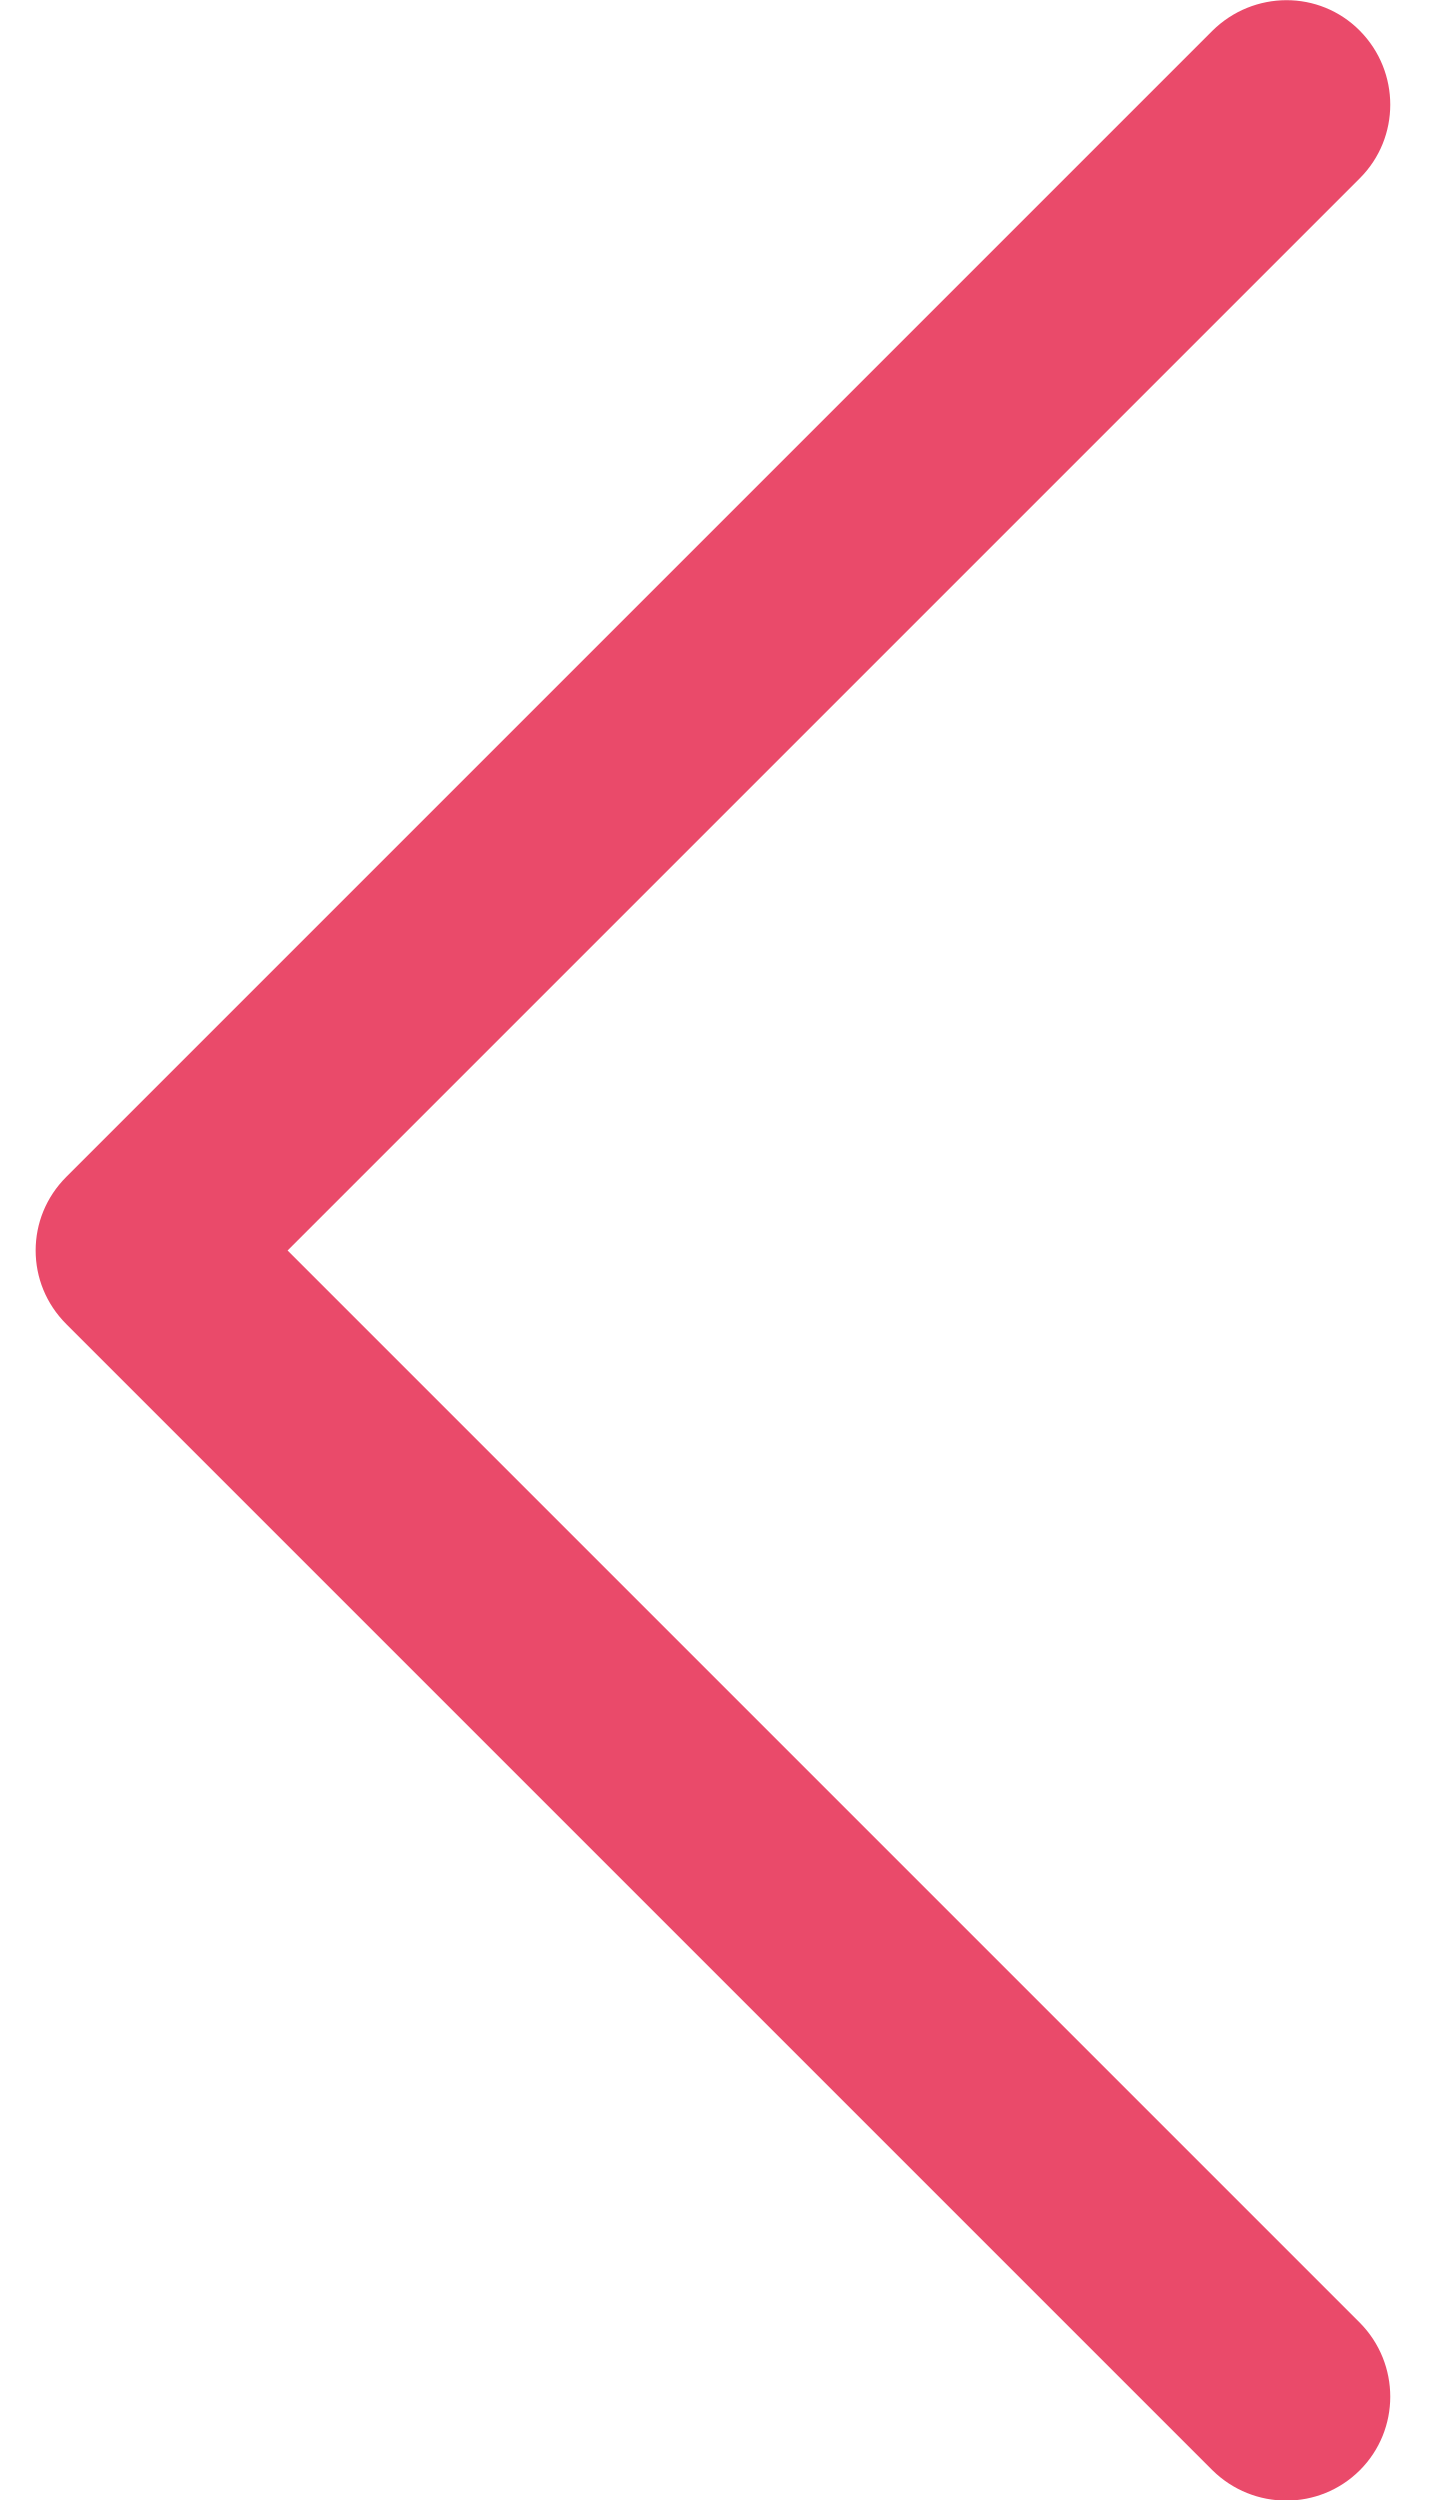
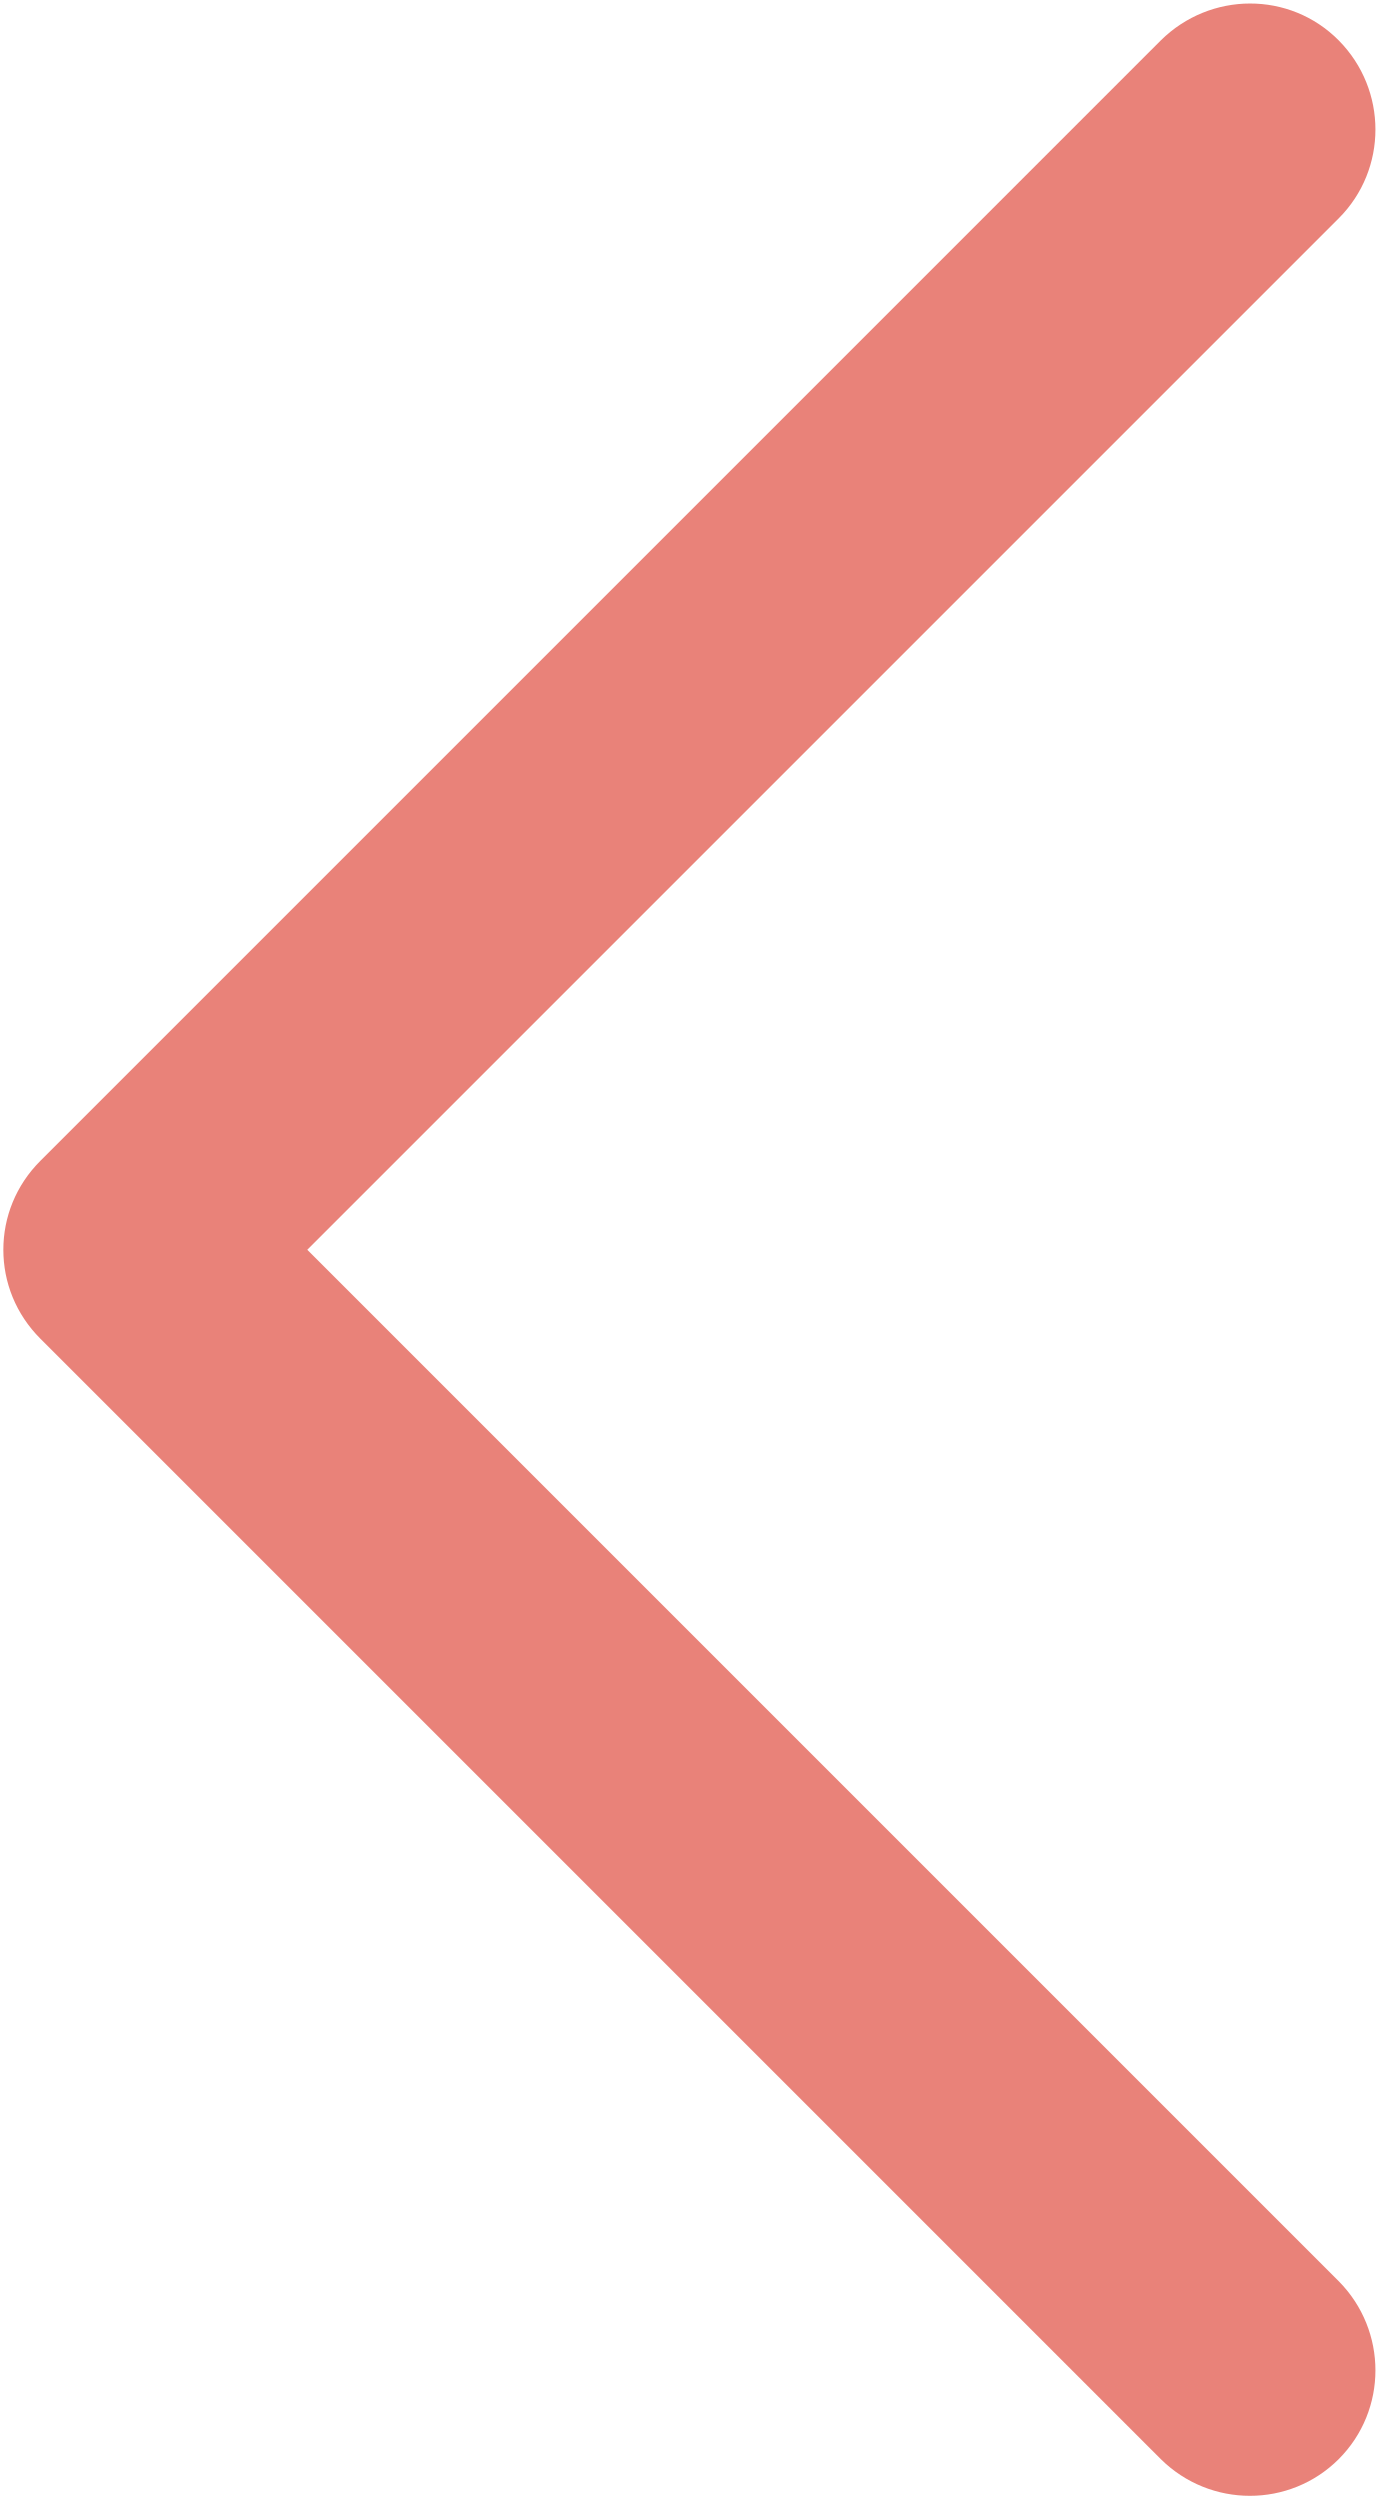
- <svg xmlns="http://www.w3.org/2000/svg" version="1.1" id="Layer_1" x="0px" y="0px" viewBox="0 0 294 512" style="enable-background:new 0 0 294 512;" xml:space="preserve">
+ <svg xmlns="http://www.w3.org/2000/svg" version="1.1" id="Layer_1" x="0px" y="0px" viewBox="0 0 289.3 523.7" style="enable-background:new 0 0 289.3 523.7;" xml:space="preserve">
  <style type="text/css">
- 	.st0{fill:#EA4A6A;}
+ 	.st0{fill:#E98279;stroke:#E98279;stroke-width:10;stroke-miterlimit:10;}
</style>
  <g>
    <g>
-       <path class="st0" d="M278.5,505.9c8.3-8.3,8.3-21.8,0-30.2L58.9,256.1L278.5,36.5c8.3-8.3,8.3-21.8,0-30.2    c-8.3-8.4-21.8-8.3-30.2,0L13.6,241c-4.2,4.2-6.3,9.6-6.3,15.1c0,5.5,2.1,10.9,6.3,15.1l234.7,234.7    C256.7,514.2,270.2,514.2,278.5,505.9z" />
+       <path class="st0" d="M276.9,511.6c8.3-8.3,8.3-21.8,0-30.2L57.3,261.8L276.9,42.2c8.3-8.3,8.3-21.8,0-30.2s-21.8-8.3-30.2,0    L12,246.7c-4.2,4.2-6.3,9.6-6.3,15.1s2.1,10.9,6.3,15.1l234.7,234.7C255.1,519.9,268.6,519.9,276.9,511.6z" />
    </g>
  </g>
</svg>
